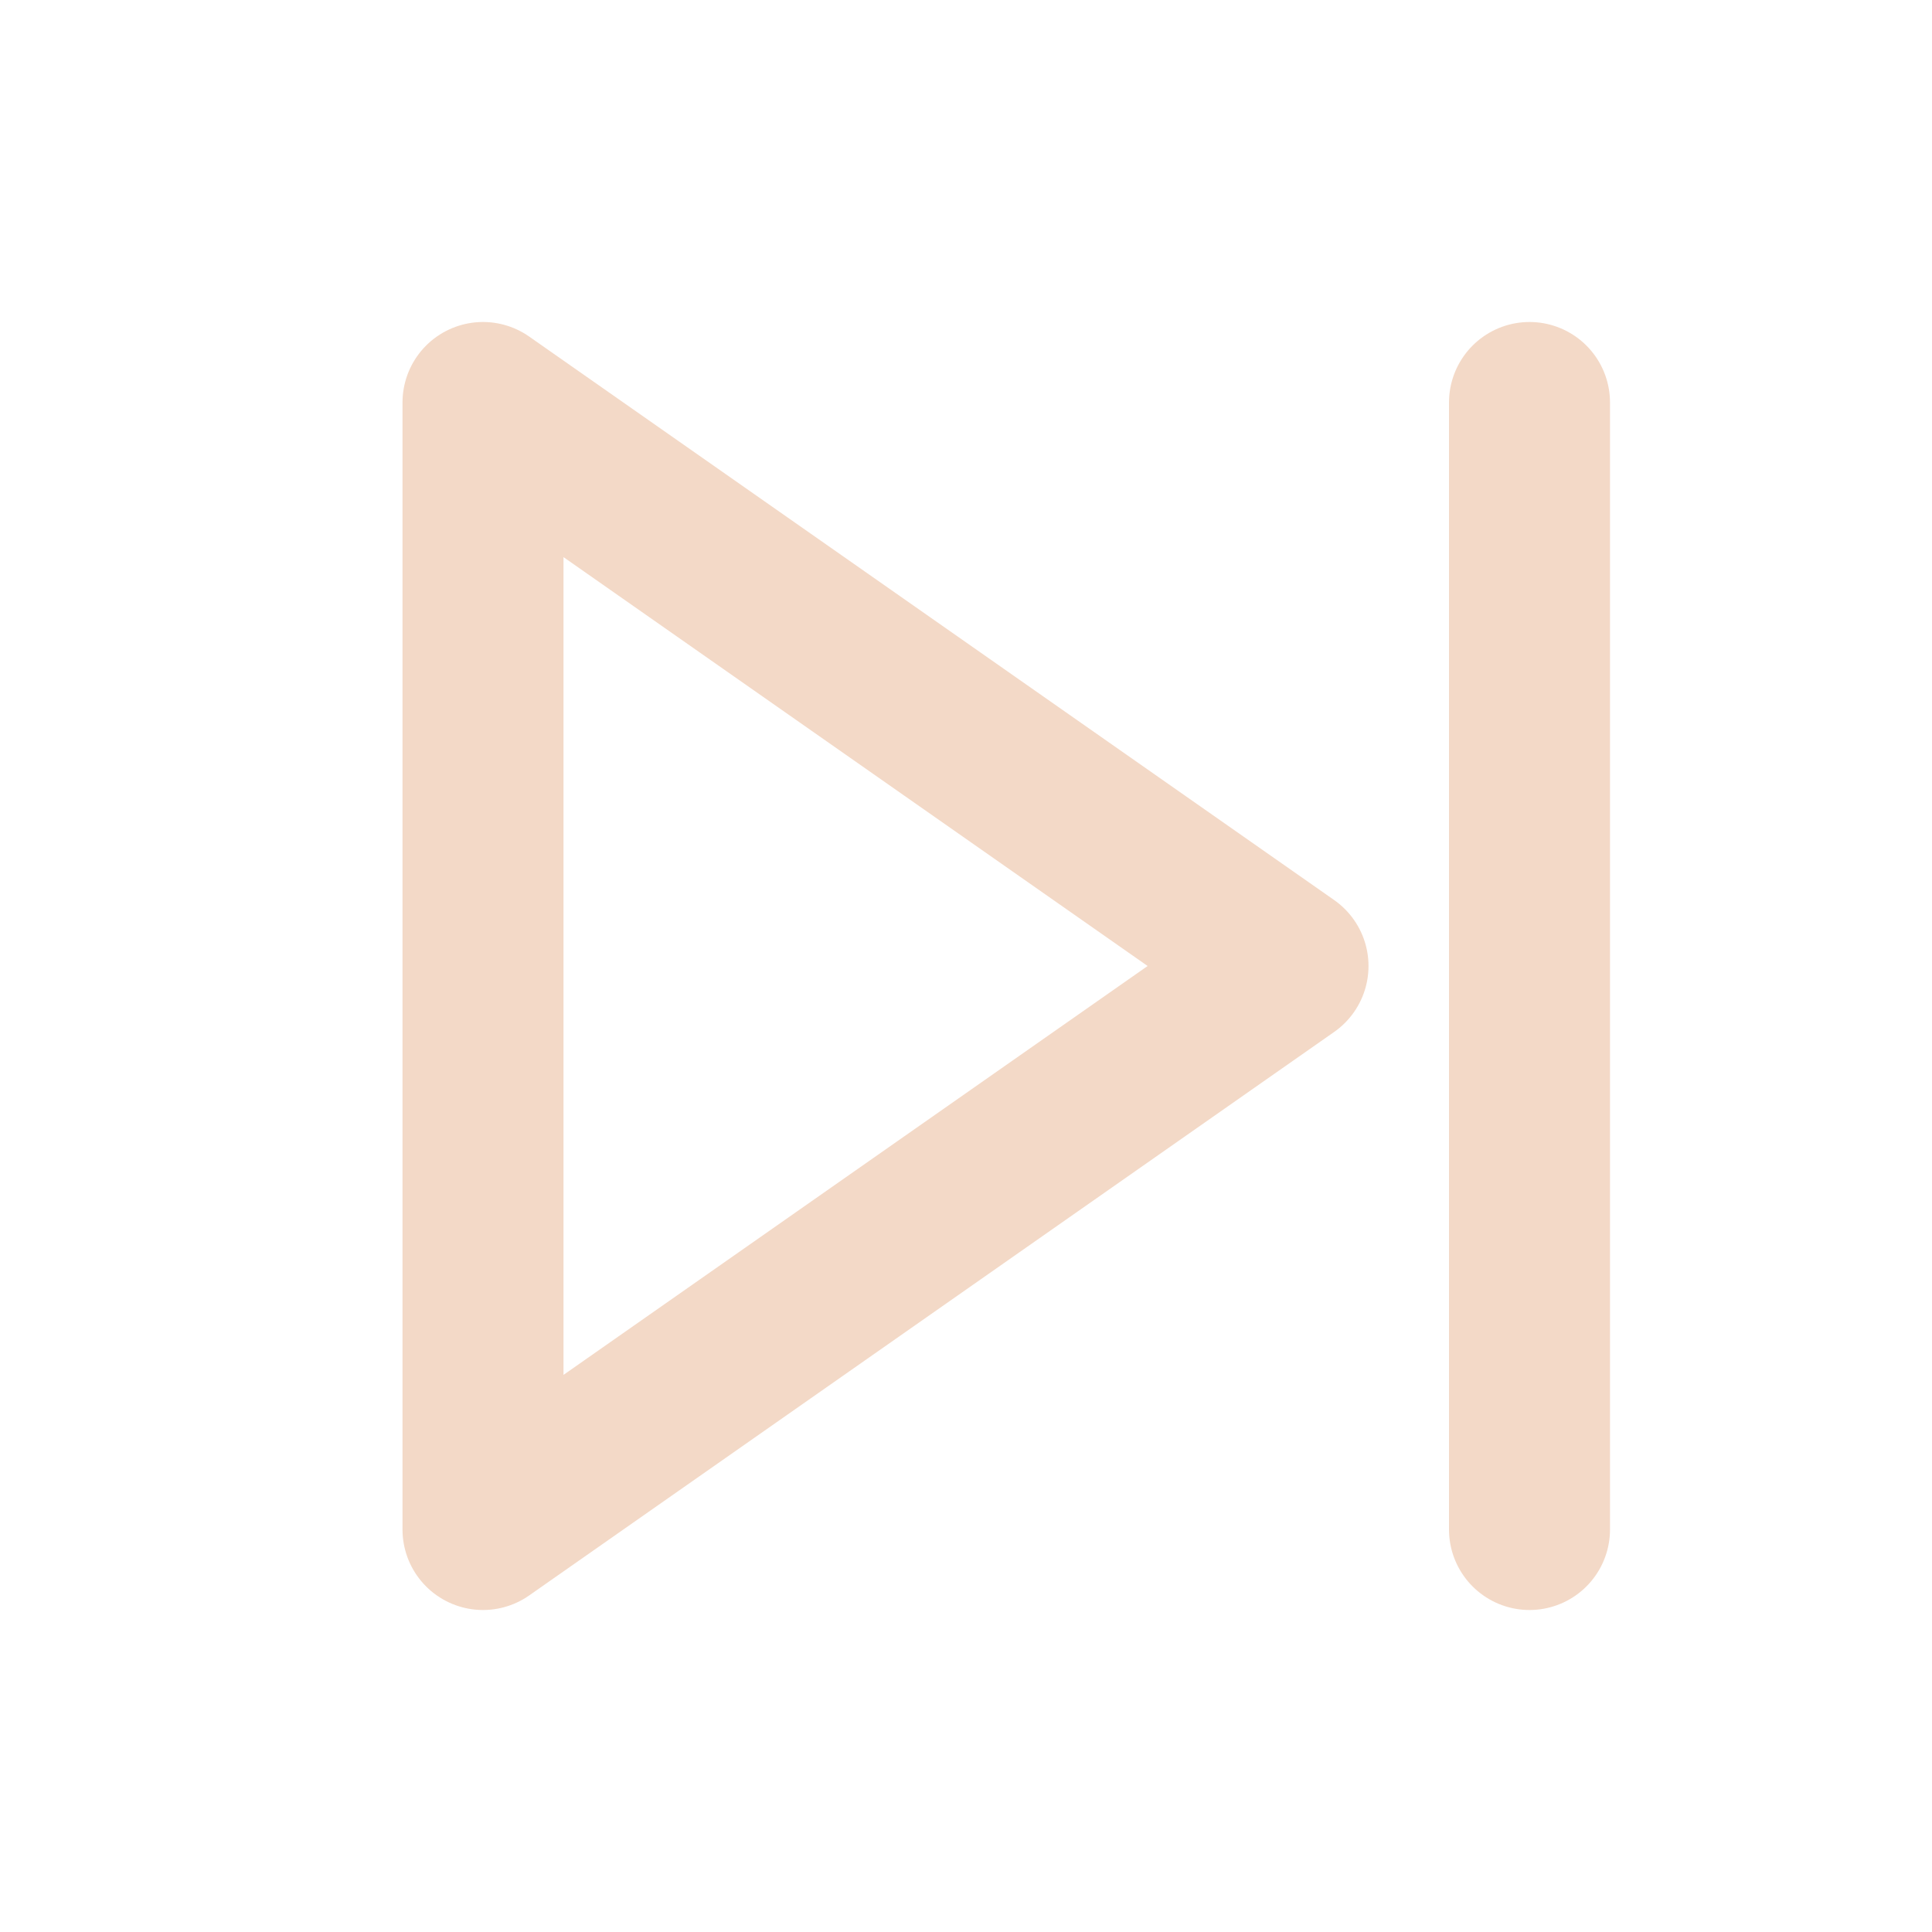
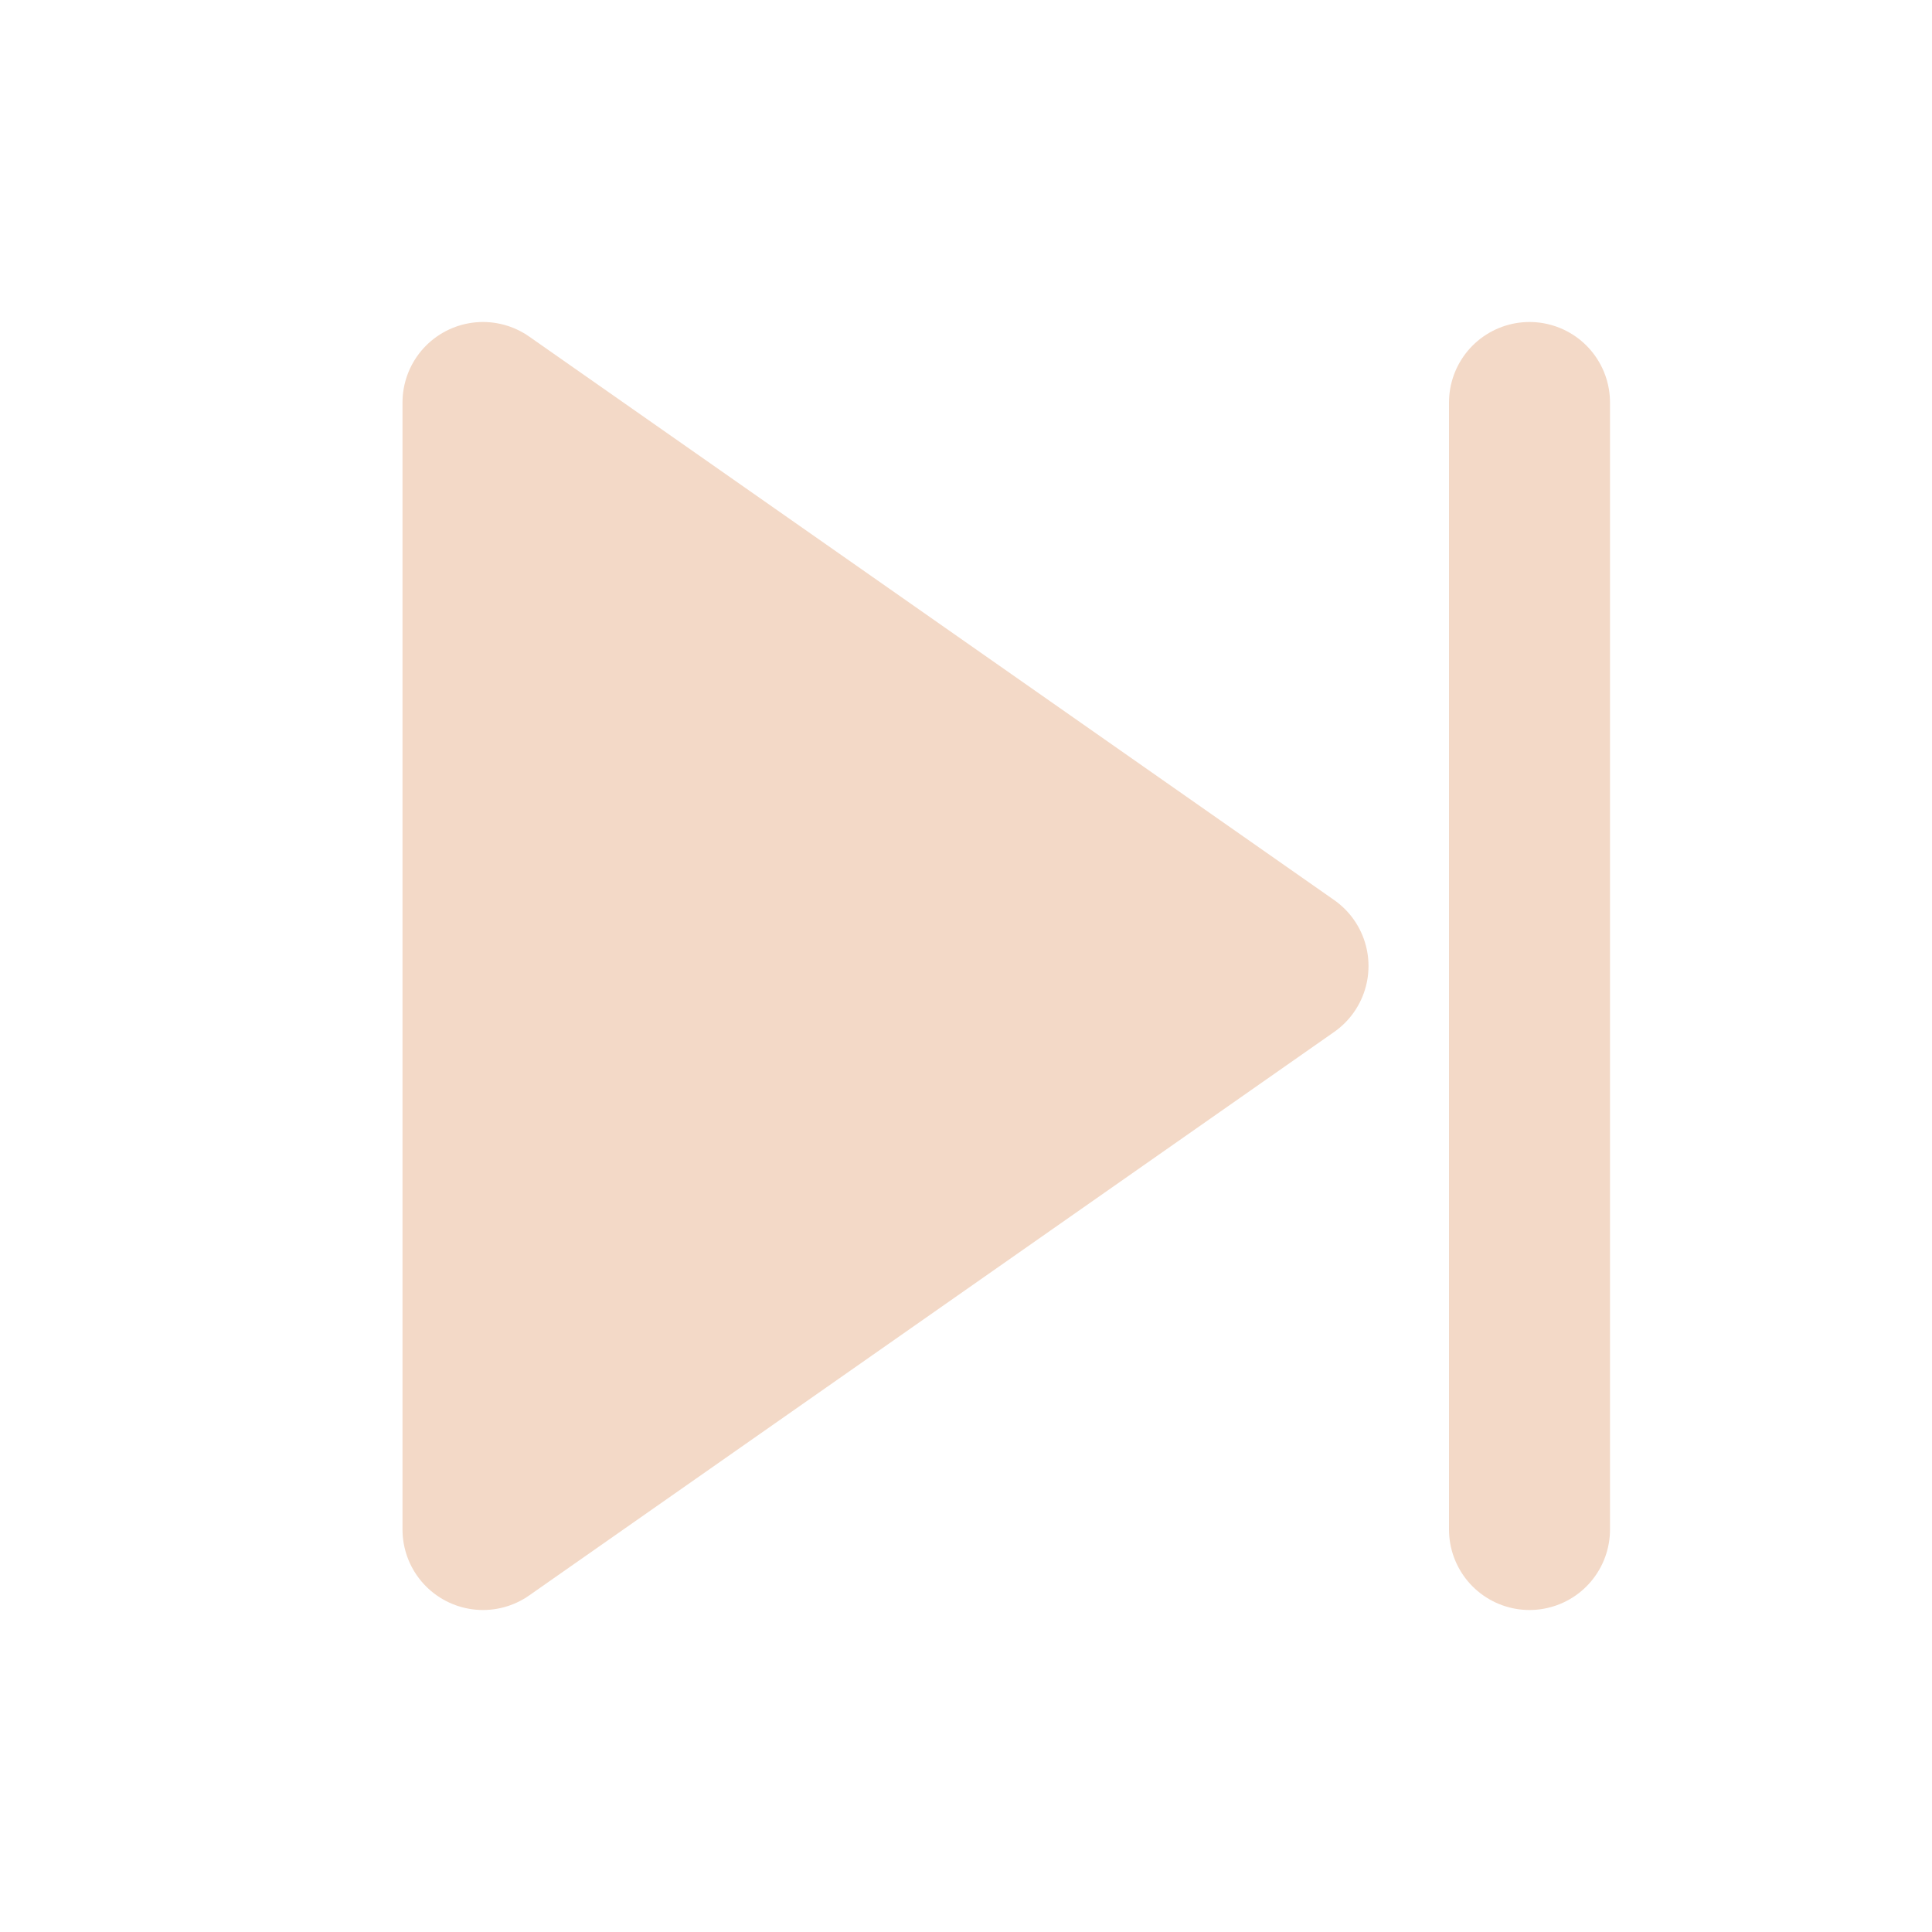
<svg xmlns="http://www.w3.org/2000/svg" width="24" height="24" viewBox="0 0 24 24" fill="none" stroke="#F3D9C7" stroke-width="2" stroke-linecap="round" stroke-linejoin="round">
-   <path d="M6 5l10 7-10 7V5z" />
+   <path d="M6 5l10 7-10 7V5z" fill="#F3D9C7" />
  <path d="M19 5v14" />
</svg>
